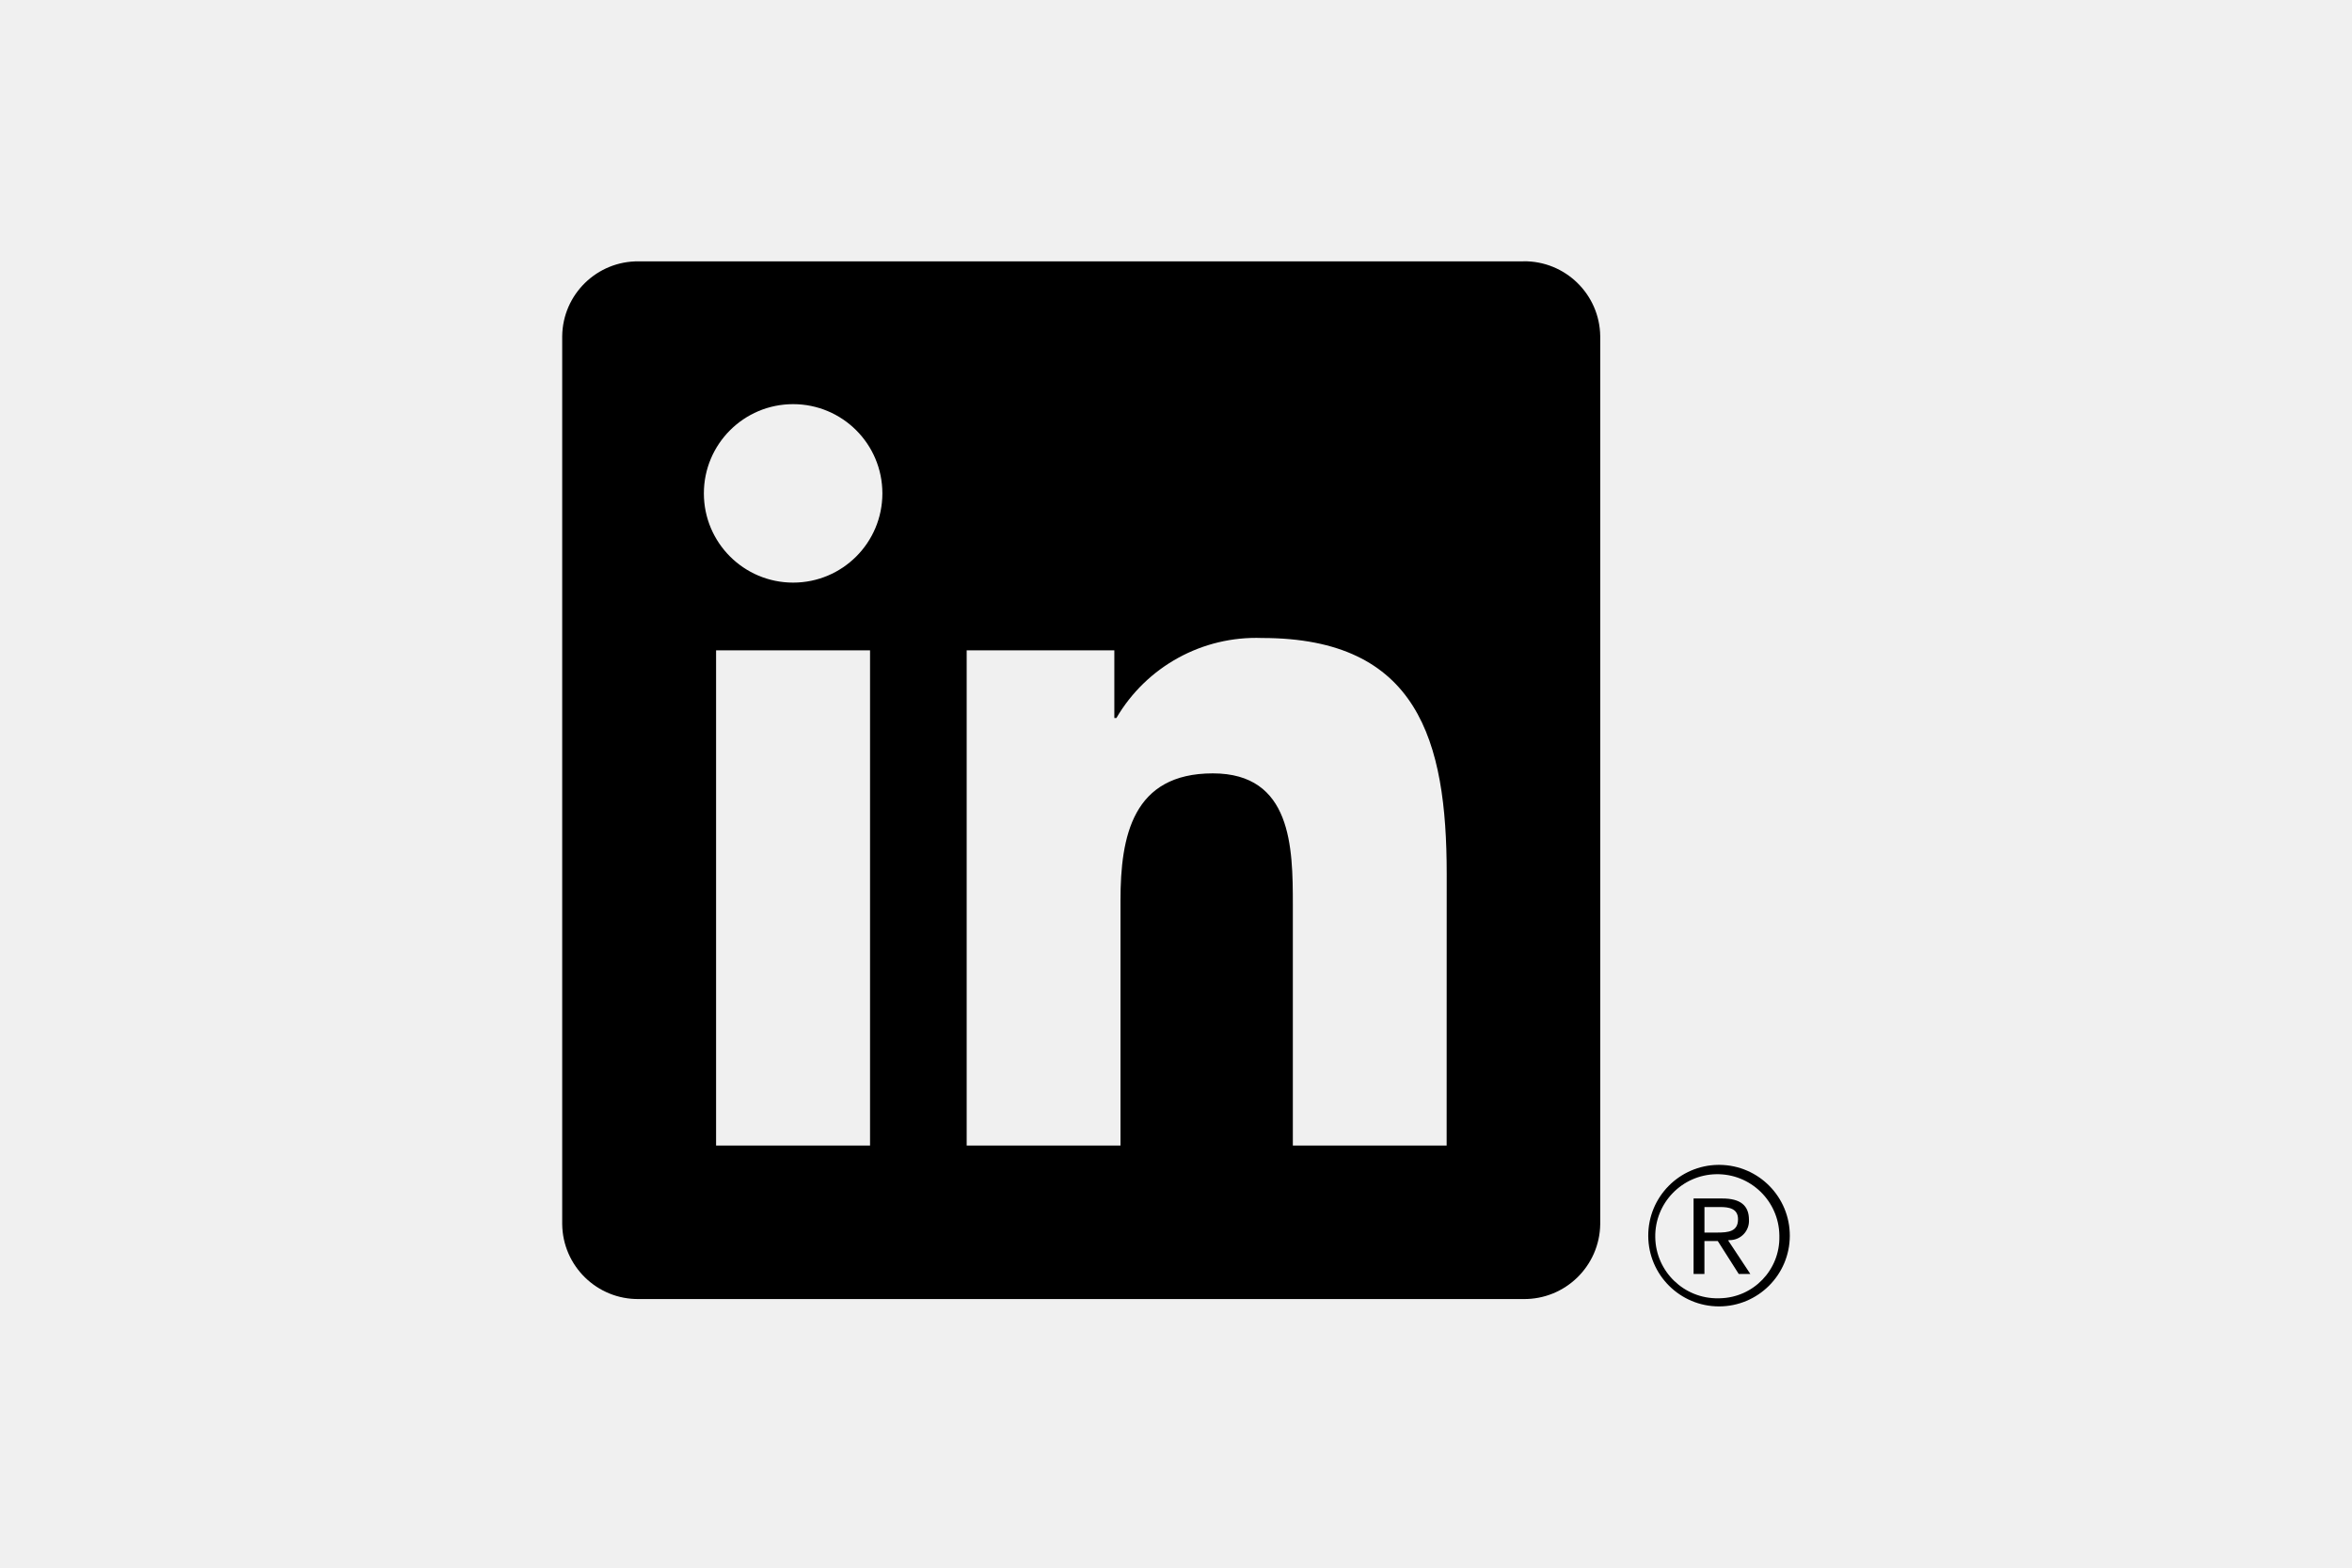
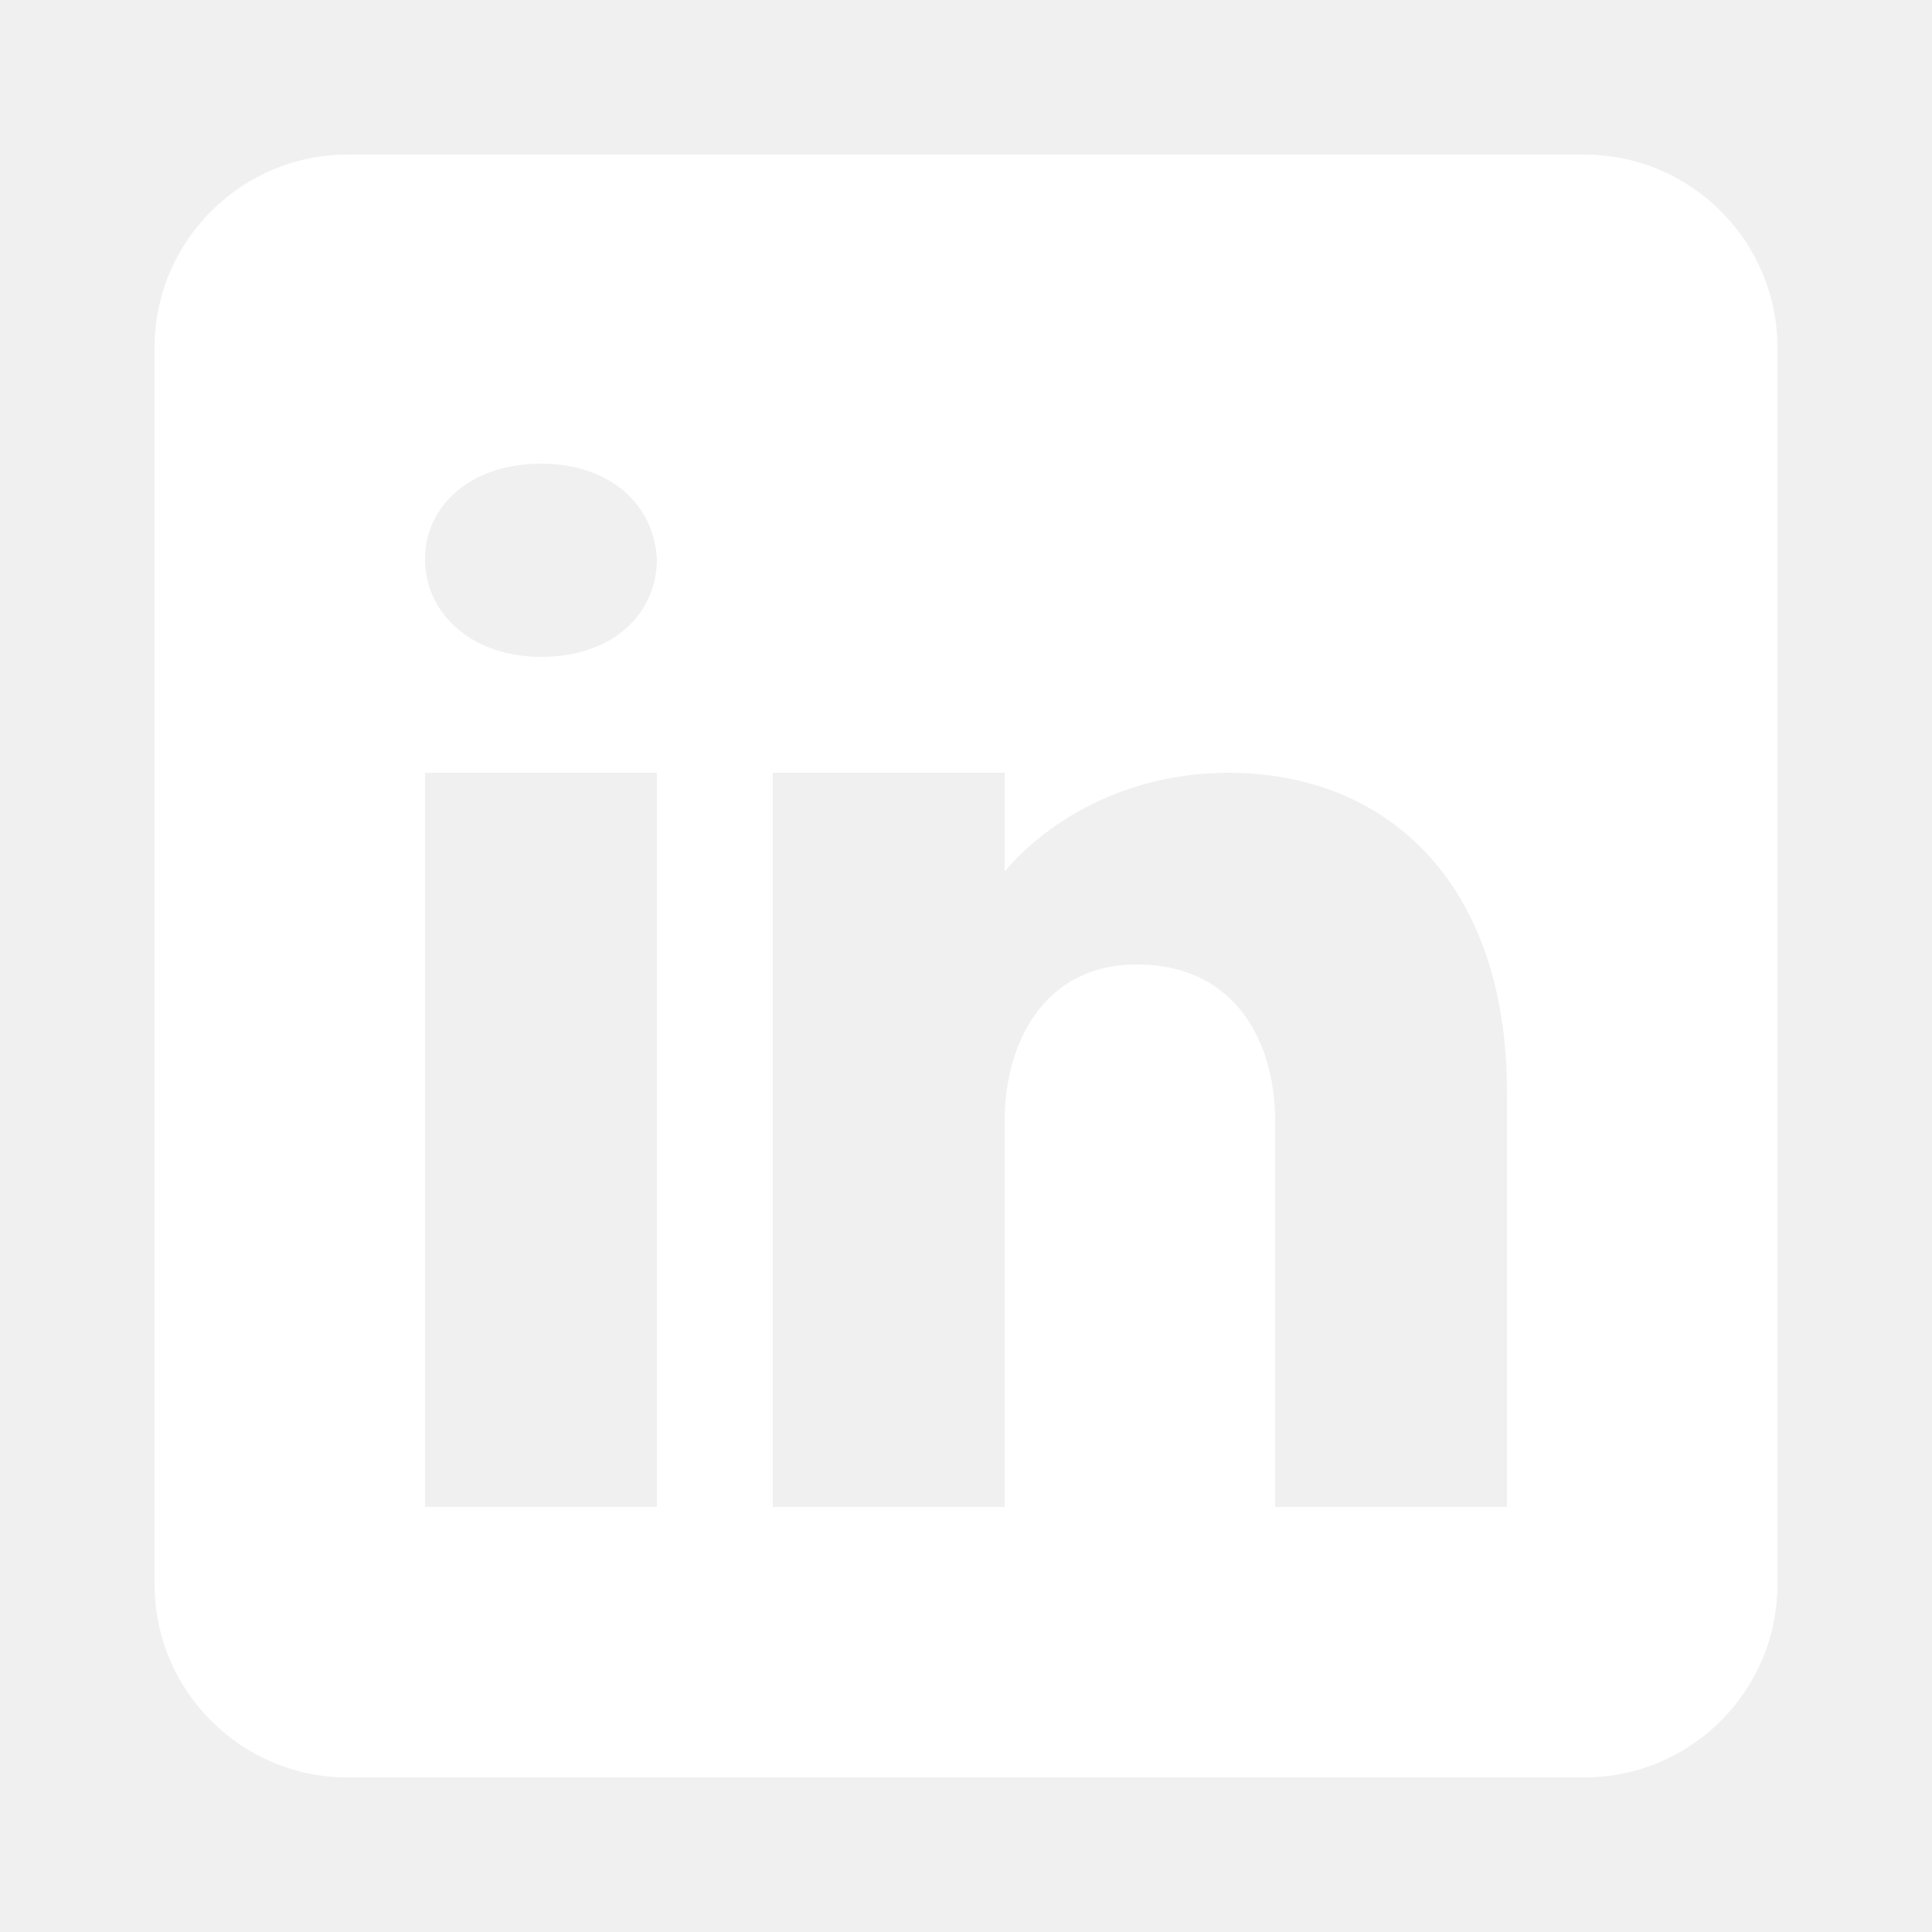
- <svg xmlns="http://www.w3.org/2000/svg" height="800" width="1200" viewBox="-11.494 -16.312 99.612 97.871">
-   <path d="M72.865 61.109a1.2 1.2 0 001.21-1.269c0-.9-.543-1.33-1.657-1.33h-1.8v4.712h.677v-2.054h.832l.019.025 1.291 2.029h.724l-1.389-2.1zm-.783-.472h-.785v-1.593h.995c.514 0 1.1.084 1.1.757 0 .774-.593.836-1.314.836m-16.873-5.433h-9.6v-15.034c0-3.585-.064-8.2-4.993-8.2-5 0-5.765 3.906-5.765 7.939v15.294h-9.6v-30.916h9.216v4.225h.129a10.1 10.1 0 019.093-4.994c9.73 0 11.524 6.4 11.524 14.726zm-40.79-35.143a5.571 5.571 0 115.57-5.572 5.571 5.571 0 01-5.57 5.572m4.8 35.143h-9.61v-30.917h9.61zm40.776-55.2H4.781A4.728 4.728 0 000 4.674v55.439a4.731 4.731 0 004.781 4.675h55.21a4.741 4.741 0 004.8-4.675V4.67a4.738 4.738 0 00-4.8-4.67" />
-   <path d="M72.164 56.411a4.418 4.418 0 10.085 0h-.085m0 8.33a3.874 3.874 0 113.809-3.938v.065a3.791 3.791 0 01-3.708 3.871h-.1" />
+ <svg xmlns="http://www.w3.org/2000/svg" x="0px" y="0px" width="100" height="100" viewBox="0,0,256,256" style="fill:#FFFFFF;">
+   <g fill="#ffffff" fill-rule="nonzero" stroke="none" stroke-width="1" stroke-linecap="butt" stroke-linejoin="miter" stroke-miterlimit="10" stroke-dasharray="" stroke-dashoffset="0" font-family="none" font-weight="none" font-size="none" text-anchor="none" style="mix-blend-mode: normal">
+     <g transform="scale(5.12,5.12)">
+       <path d="M41,4h-32c-2.76,0 -5,2.24 -5,5v32c0,2.76 2.24,5 5,5h32c2.76,0 5,-2.24 5,-5v-32c0,-2.76 -2.24,-5 -5,-5zM17,20v19h-6v-19zM11,14.47c0,-1.4 1.2,-2.47 3,-2.47c1.8,0 2.93,1.07 3,2.47c0,1.4 -1.12,2.53 -3,2.53c-1.8,0 -3,-1.13 -3,-2.53zM39,39h-6c0,0 0,-9.26 0,-10c0,-2 -1,-4 -3.5,-4.04h-0.08c-2.42,0 -3.42,2.06 -3.42,4.04c0,0.91 0,10 0,10h-6v-19h6v2.56c0,0 1.93,-2.56 5.81,-2.56c3.97,0 7.19,2.73 7.19,8.26z" />
+     </g>
+   </g>
</svg>
